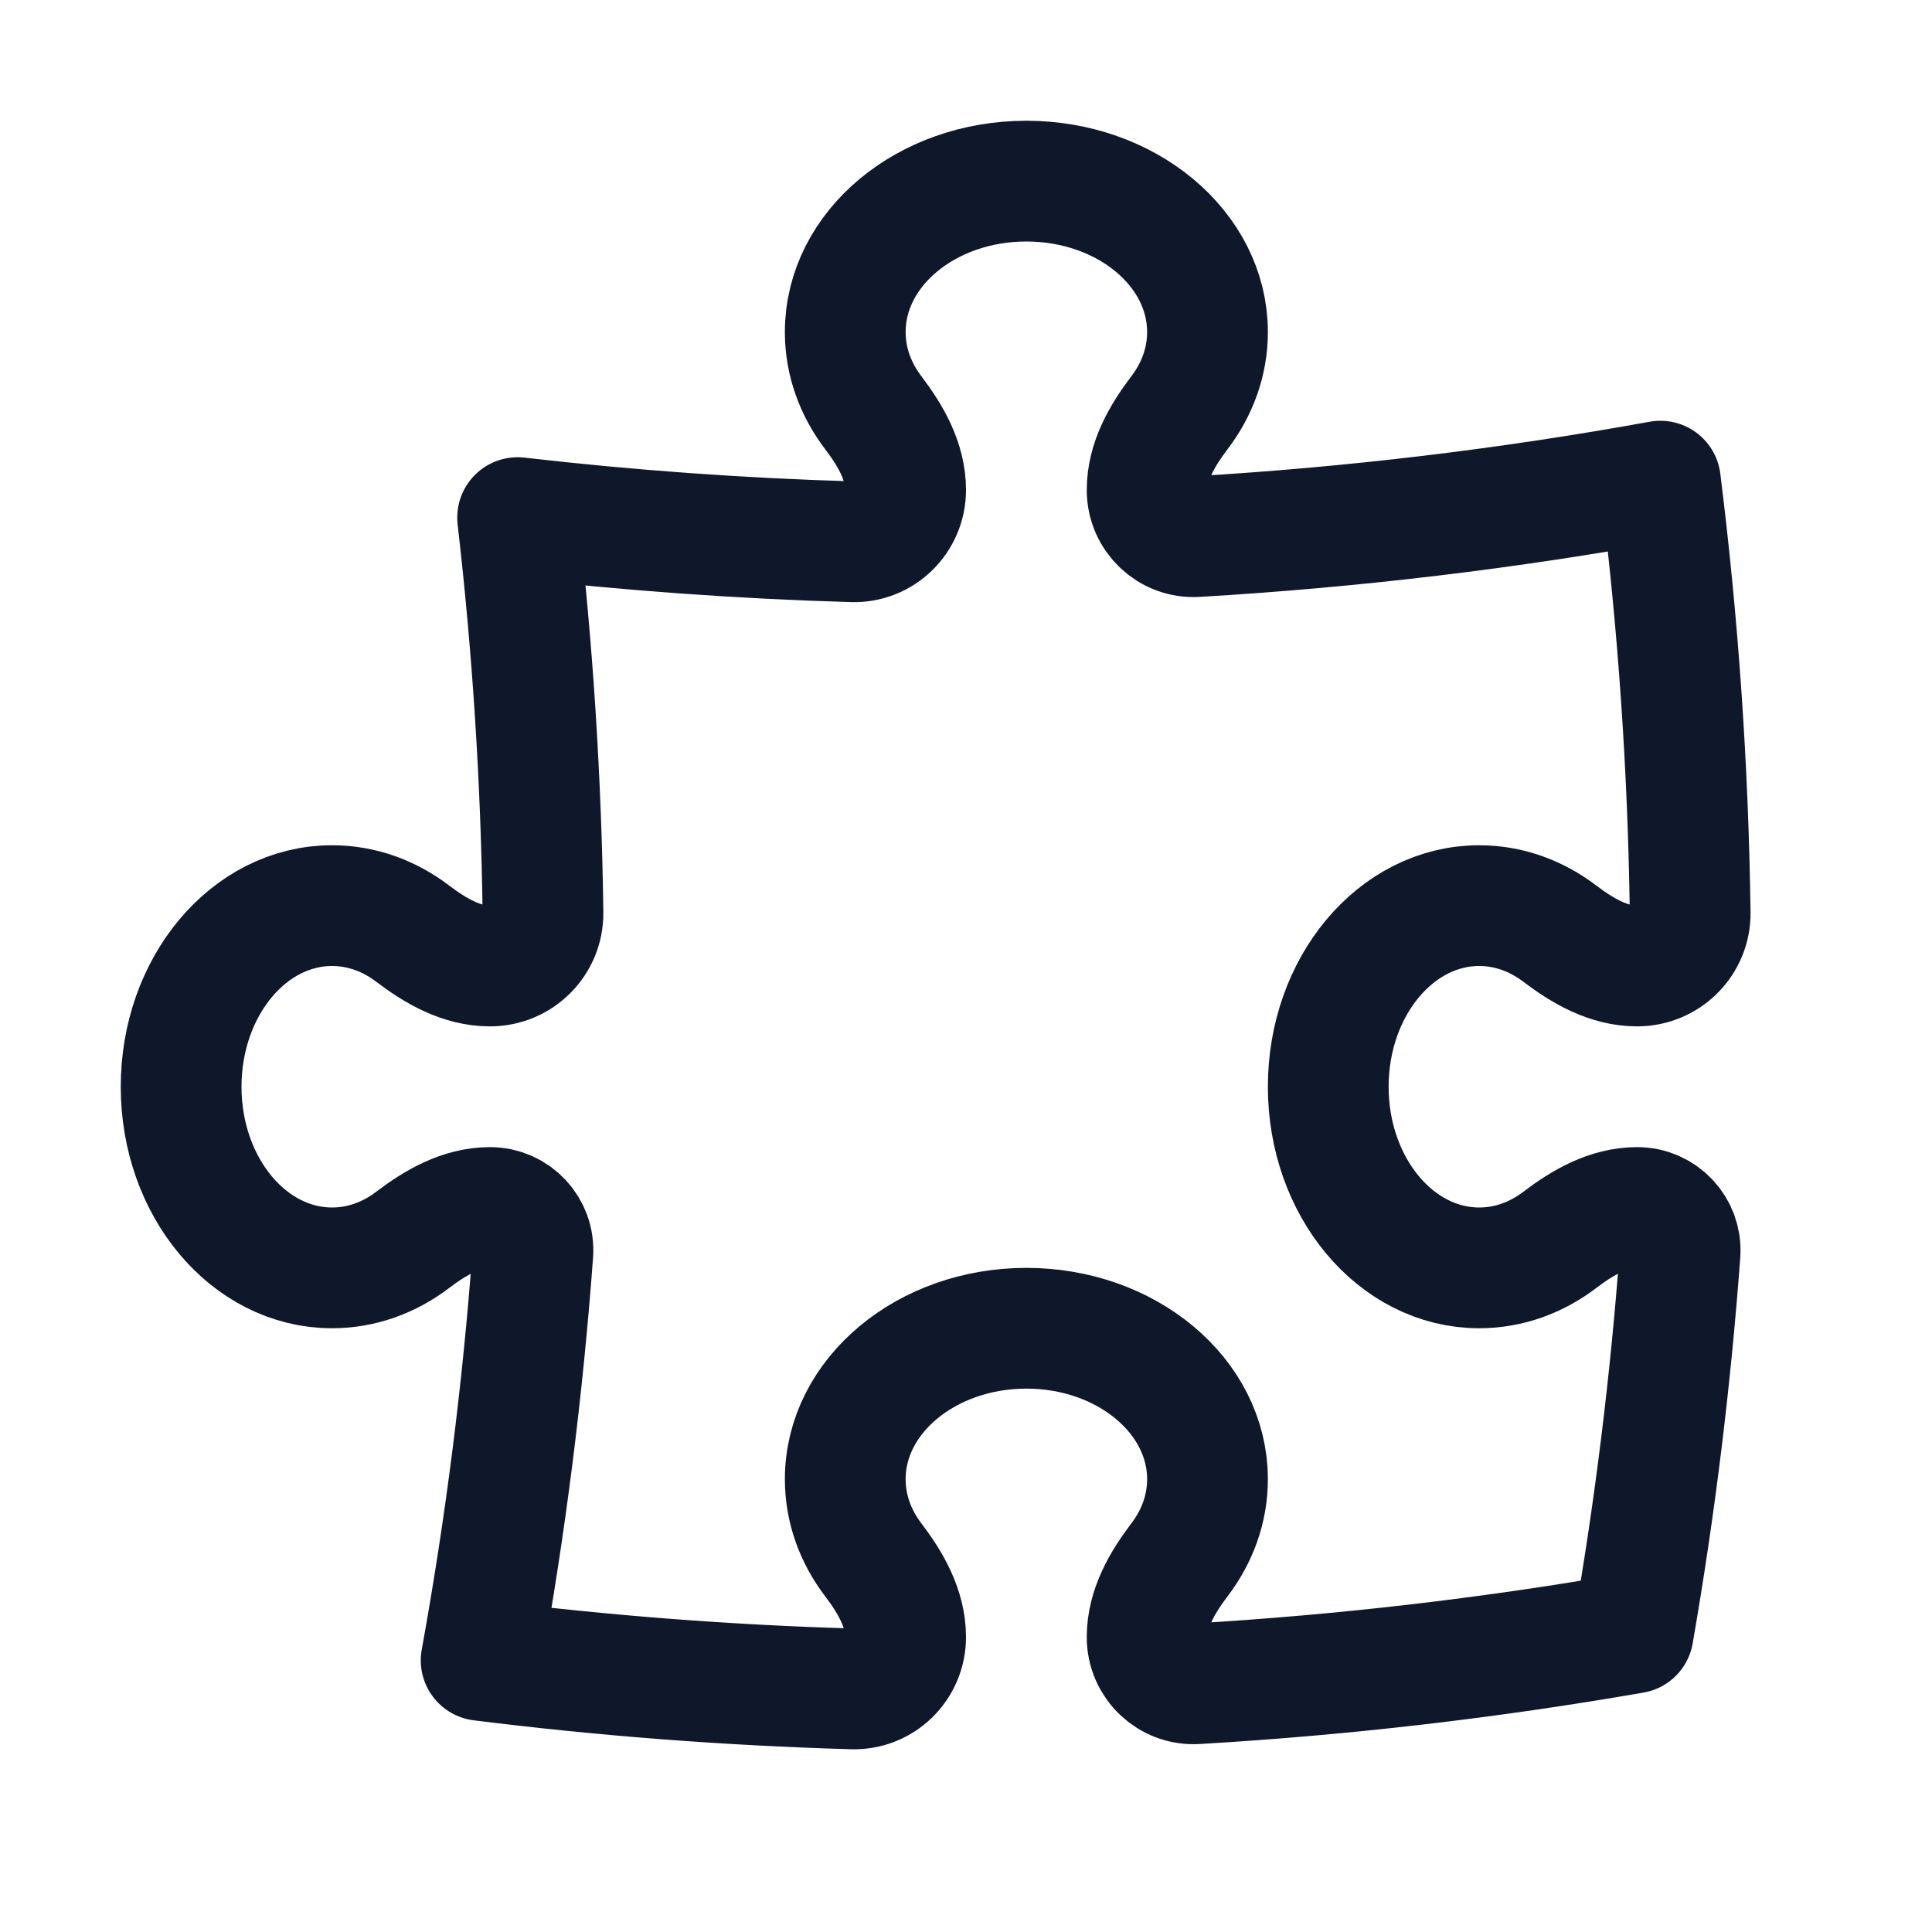
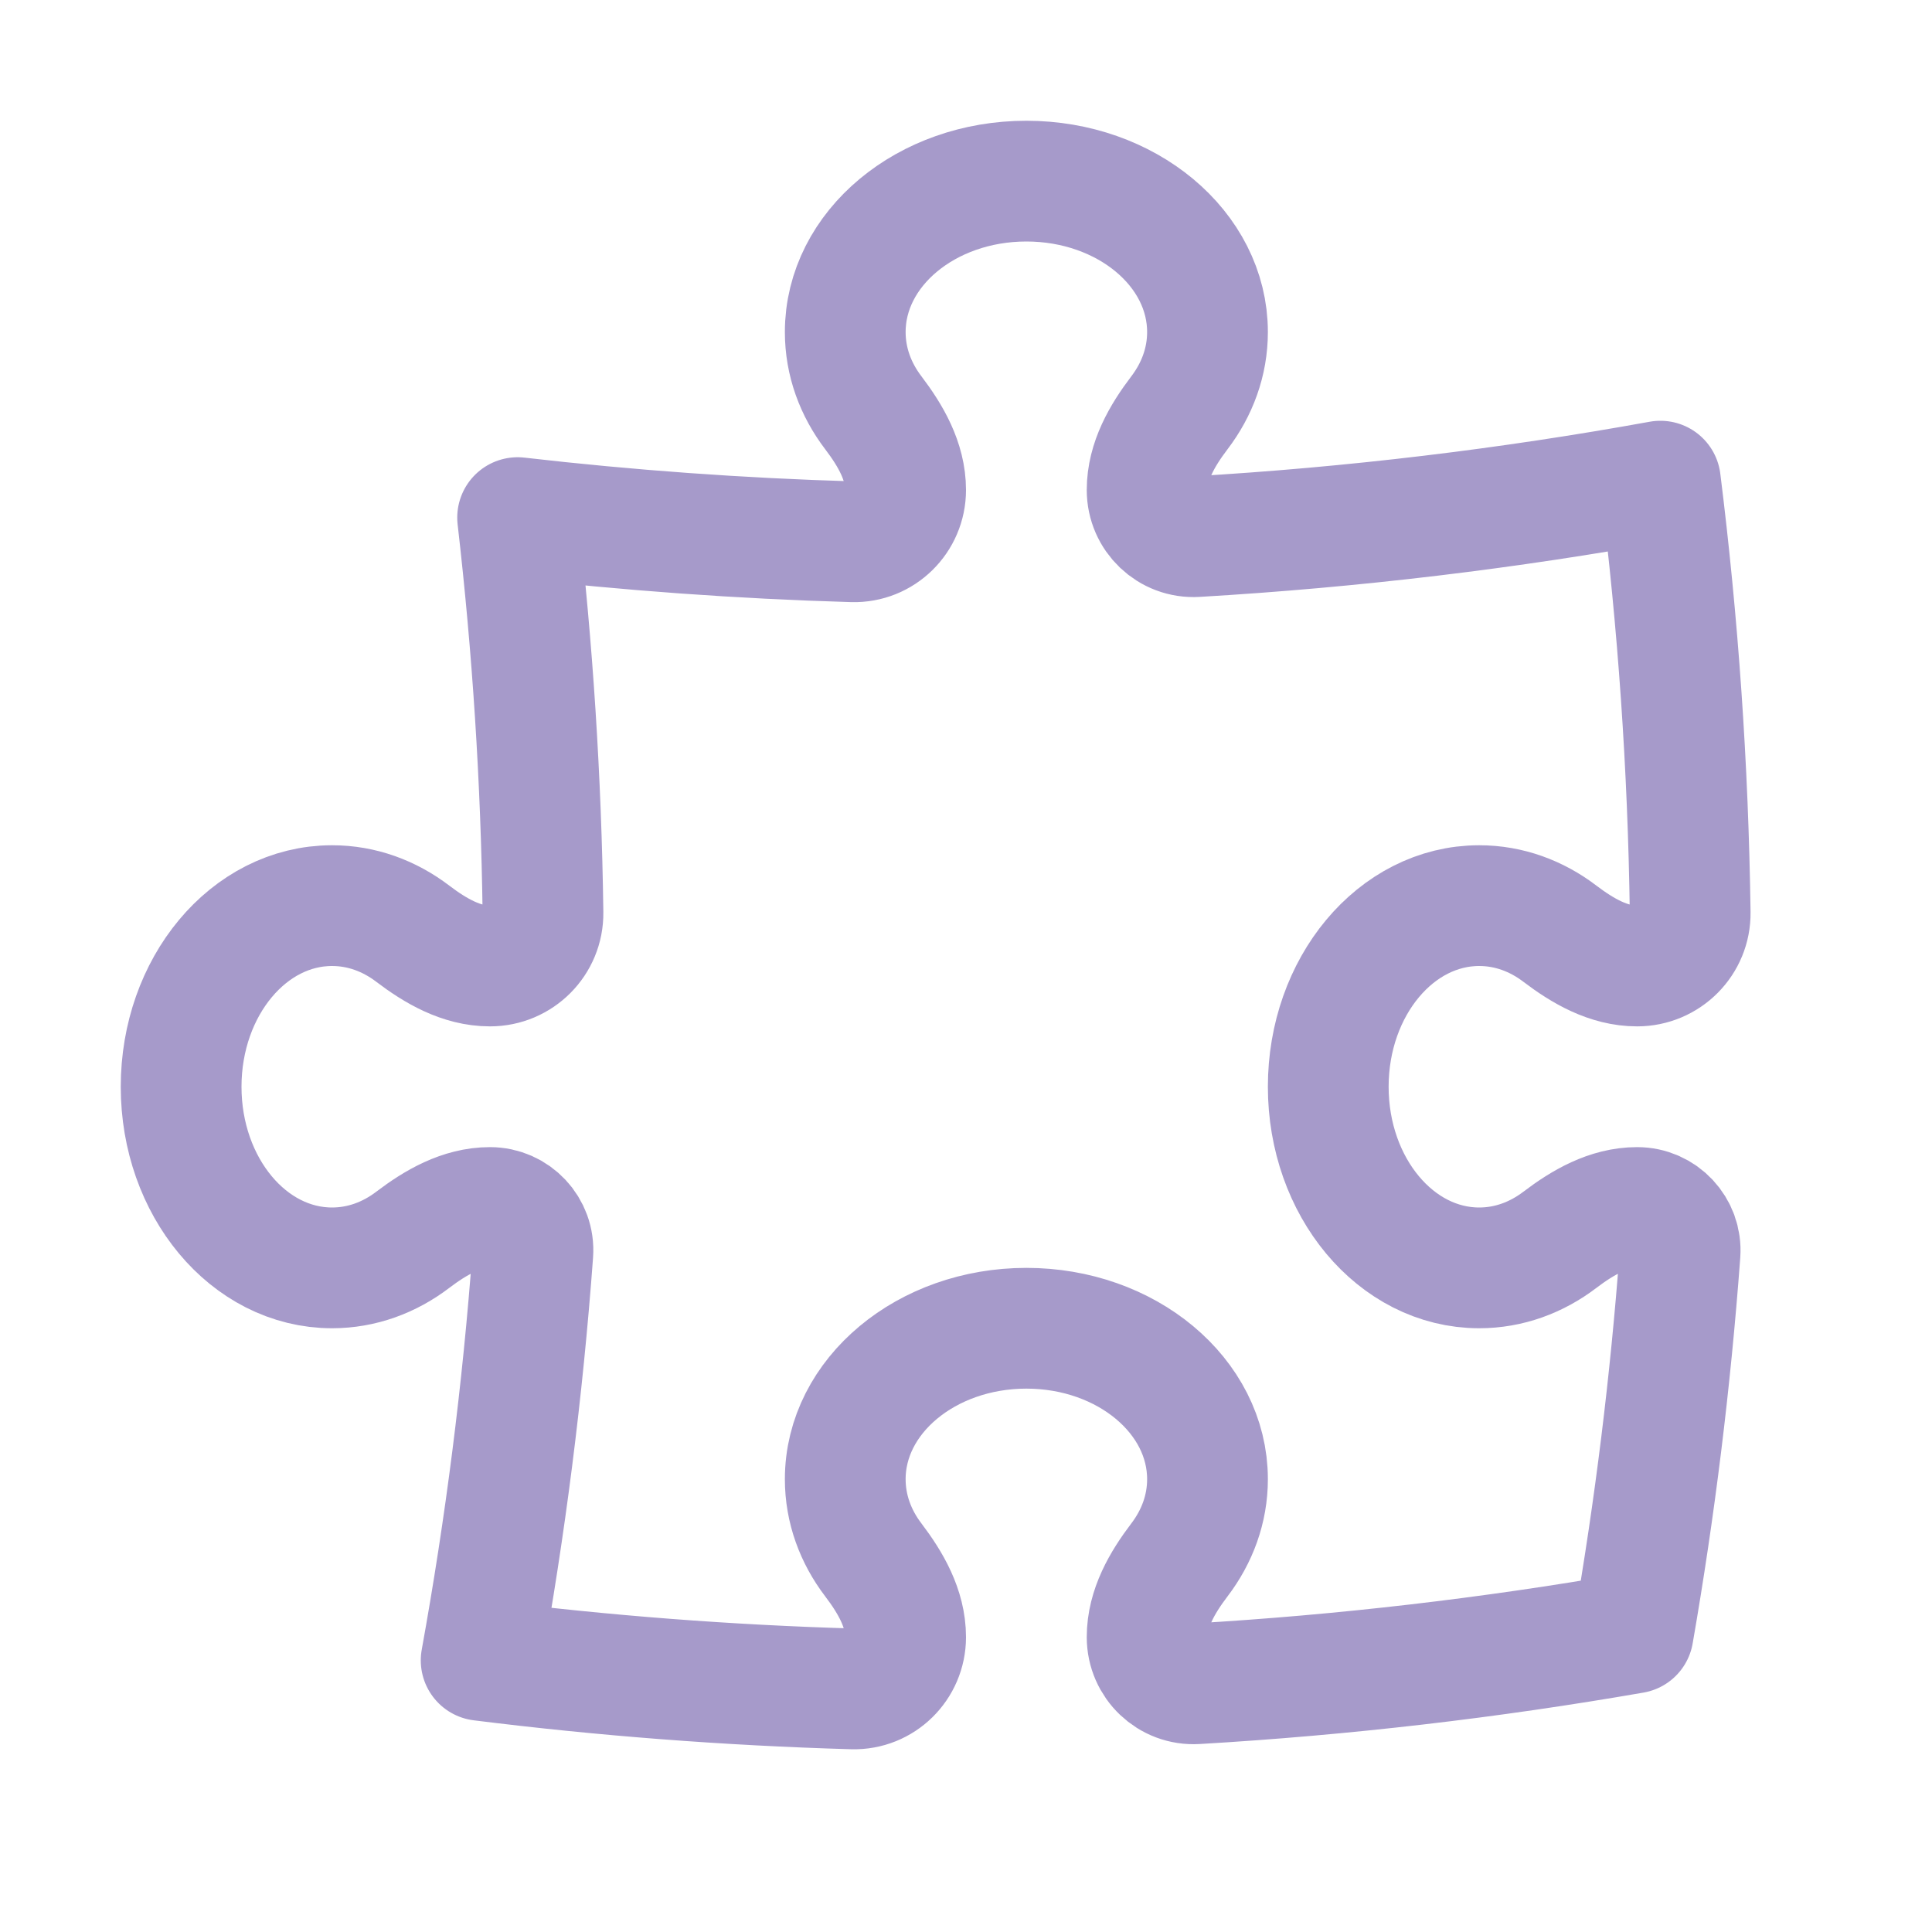
<svg xmlns="http://www.w3.org/2000/svg" width="24" height="24" viewBox="0 0 24 24" fill="none">
-   <path d="M14.25 6.087C14.25 5.732 14.436 5.411 14.651 5.128C14.872 4.838 15 4.494 15 4.125C15 3.089 13.993 2.25 12.75 2.25C11.507 2.25 10.5 3.089 10.5 4.125C10.5 4.494 10.628 4.838 10.849 5.128C11.064 5.411 11.25 5.732 11.25 6.087V6.087C11.25 6.448 10.954 6.74 10.593 6.73C9.189 6.689 7.801 6.588 6.43 6.43C6.616 8.043 6.723 9.68 6.745 11.337C6.75 11.703 6.453 12 6.087 12V12C5.732 12 5.411 11.814 5.128 11.599C4.838 11.378 4.494 11.25 4.125 11.25C3.089 11.25 2.25 12.257 2.25 13.5C2.25 14.743 3.089 15.75 4.125 15.75C4.494 15.75 4.838 15.622 5.128 15.401C5.411 15.186 5.732 15 6.087 15V15C6.396 15 6.642 15.261 6.619 15.569C6.493 17.281 6.277 18.968 5.977 20.626C7.495 20.816 9.035 20.935 10.593 20.98C10.954 20.99 11.25 20.698 11.25 20.337V20.337C11.25 19.982 11.064 19.661 10.849 19.378C10.628 19.088 10.5 18.744 10.5 18.375C10.5 17.34 11.508 16.5 12.75 16.5C13.993 16.5 15 17.34 15 18.375C15 18.744 14.872 19.088 14.651 19.378C14.436 19.661 14.25 19.982 14.25 20.337V20.337C14.25 20.67 14.528 20.936 14.861 20.916C16.699 20.808 18.51 20.596 20.288 20.287C20.557 18.739 20.752 17.165 20.87 15.57C20.892 15.261 20.647 15 20.337 15V15C19.982 15 19.661 15.186 19.378 15.401C19.088 15.622 18.744 15.75 18.375 15.75C17.34 15.75 16.5 14.743 16.5 13.5C16.5 12.257 17.34 11.25 18.375 11.25C18.744 11.25 19.088 11.378 19.378 11.599C19.661 11.814 19.982 12 20.337 12V12C20.703 12 21.001 11.703 20.996 11.337C20.971 9.524 20.846 7.736 20.626 5.977C18.74 6.319 16.816 6.551 14.86 6.666C14.528 6.686 14.25 6.42 14.25 6.087V6.087Z" stroke="#0F172A" stroke-width="1.5" stroke-linecap="round" stroke-linejoin="round" />
+   <path d="M14.25 6.087C14.25 5.732 14.436 5.411 14.651 5.128C14.872 4.838 15 4.494 15 4.125C15 3.089 13.993 2.25 12.75 2.25C11.507 2.25 10.5 3.089 10.5 4.125C10.5 4.494 10.628 4.838 10.849 5.128C11.064 5.411 11.25 5.732 11.25 6.087V6.087C11.25 6.448 10.954 6.74 10.593 6.73C9.189 6.689 7.801 6.588 6.43 6.43C6.616 8.043 6.723 9.68 6.745 11.337C6.75 11.703 6.453 12 6.087 12V12C5.732 12 5.411 11.814 5.128 11.599C4.838 11.378 4.494 11.25 4.125 11.25C3.089 11.25 2.25 12.257 2.25 13.5C2.25 14.743 3.089 15.75 4.125 15.75C4.494 15.75 4.838 15.622 5.128 15.401C5.411 15.186 5.732 15 6.087 15V15C6.396 15 6.642 15.261 6.619 15.569C6.493 17.281 6.277 18.968 5.977 20.626C7.495 20.816 9.035 20.935 10.593 20.98C10.954 20.99 11.25 20.698 11.25 20.337V20.337C11.25 19.982 11.064 19.661 10.849 19.378C10.628 19.088 10.5 18.744 10.5 18.375C10.5 17.34 11.508 16.5 12.75 16.5C13.993 16.5 15 17.34 15 18.375C15 18.744 14.872 19.088 14.651 19.378C14.436 19.661 14.25 19.982 14.25 20.337V20.337C14.25 20.67 14.528 20.936 14.861 20.916C16.699 20.808 18.51 20.596 20.288 20.287C20.557 18.739 20.752 17.165 20.87 15.57C20.892 15.261 20.647 15 20.337 15V15C19.982 15 19.661 15.186 19.378 15.401C19.088 15.622 18.744 15.75 18.375 15.75C17.34 15.75 16.5 14.743 16.5 13.5C16.5 12.257 17.34 11.25 18.375 11.25C18.744 11.25 19.088 11.378 19.378 11.599C19.661 11.814 19.982 12 20.337 12V12C20.703 12 21.001 11.703 20.996 11.337C20.971 9.524 20.846 7.736 20.626 5.977C18.74 6.319 16.816 6.551 14.86 6.666C14.528 6.686 14.25 6.42 14.25 6.087V6.087Z" stroke="#A69ACA" stroke-width="1.5" stroke-linecap="round" stroke-linejoin="round" />
</svg>
